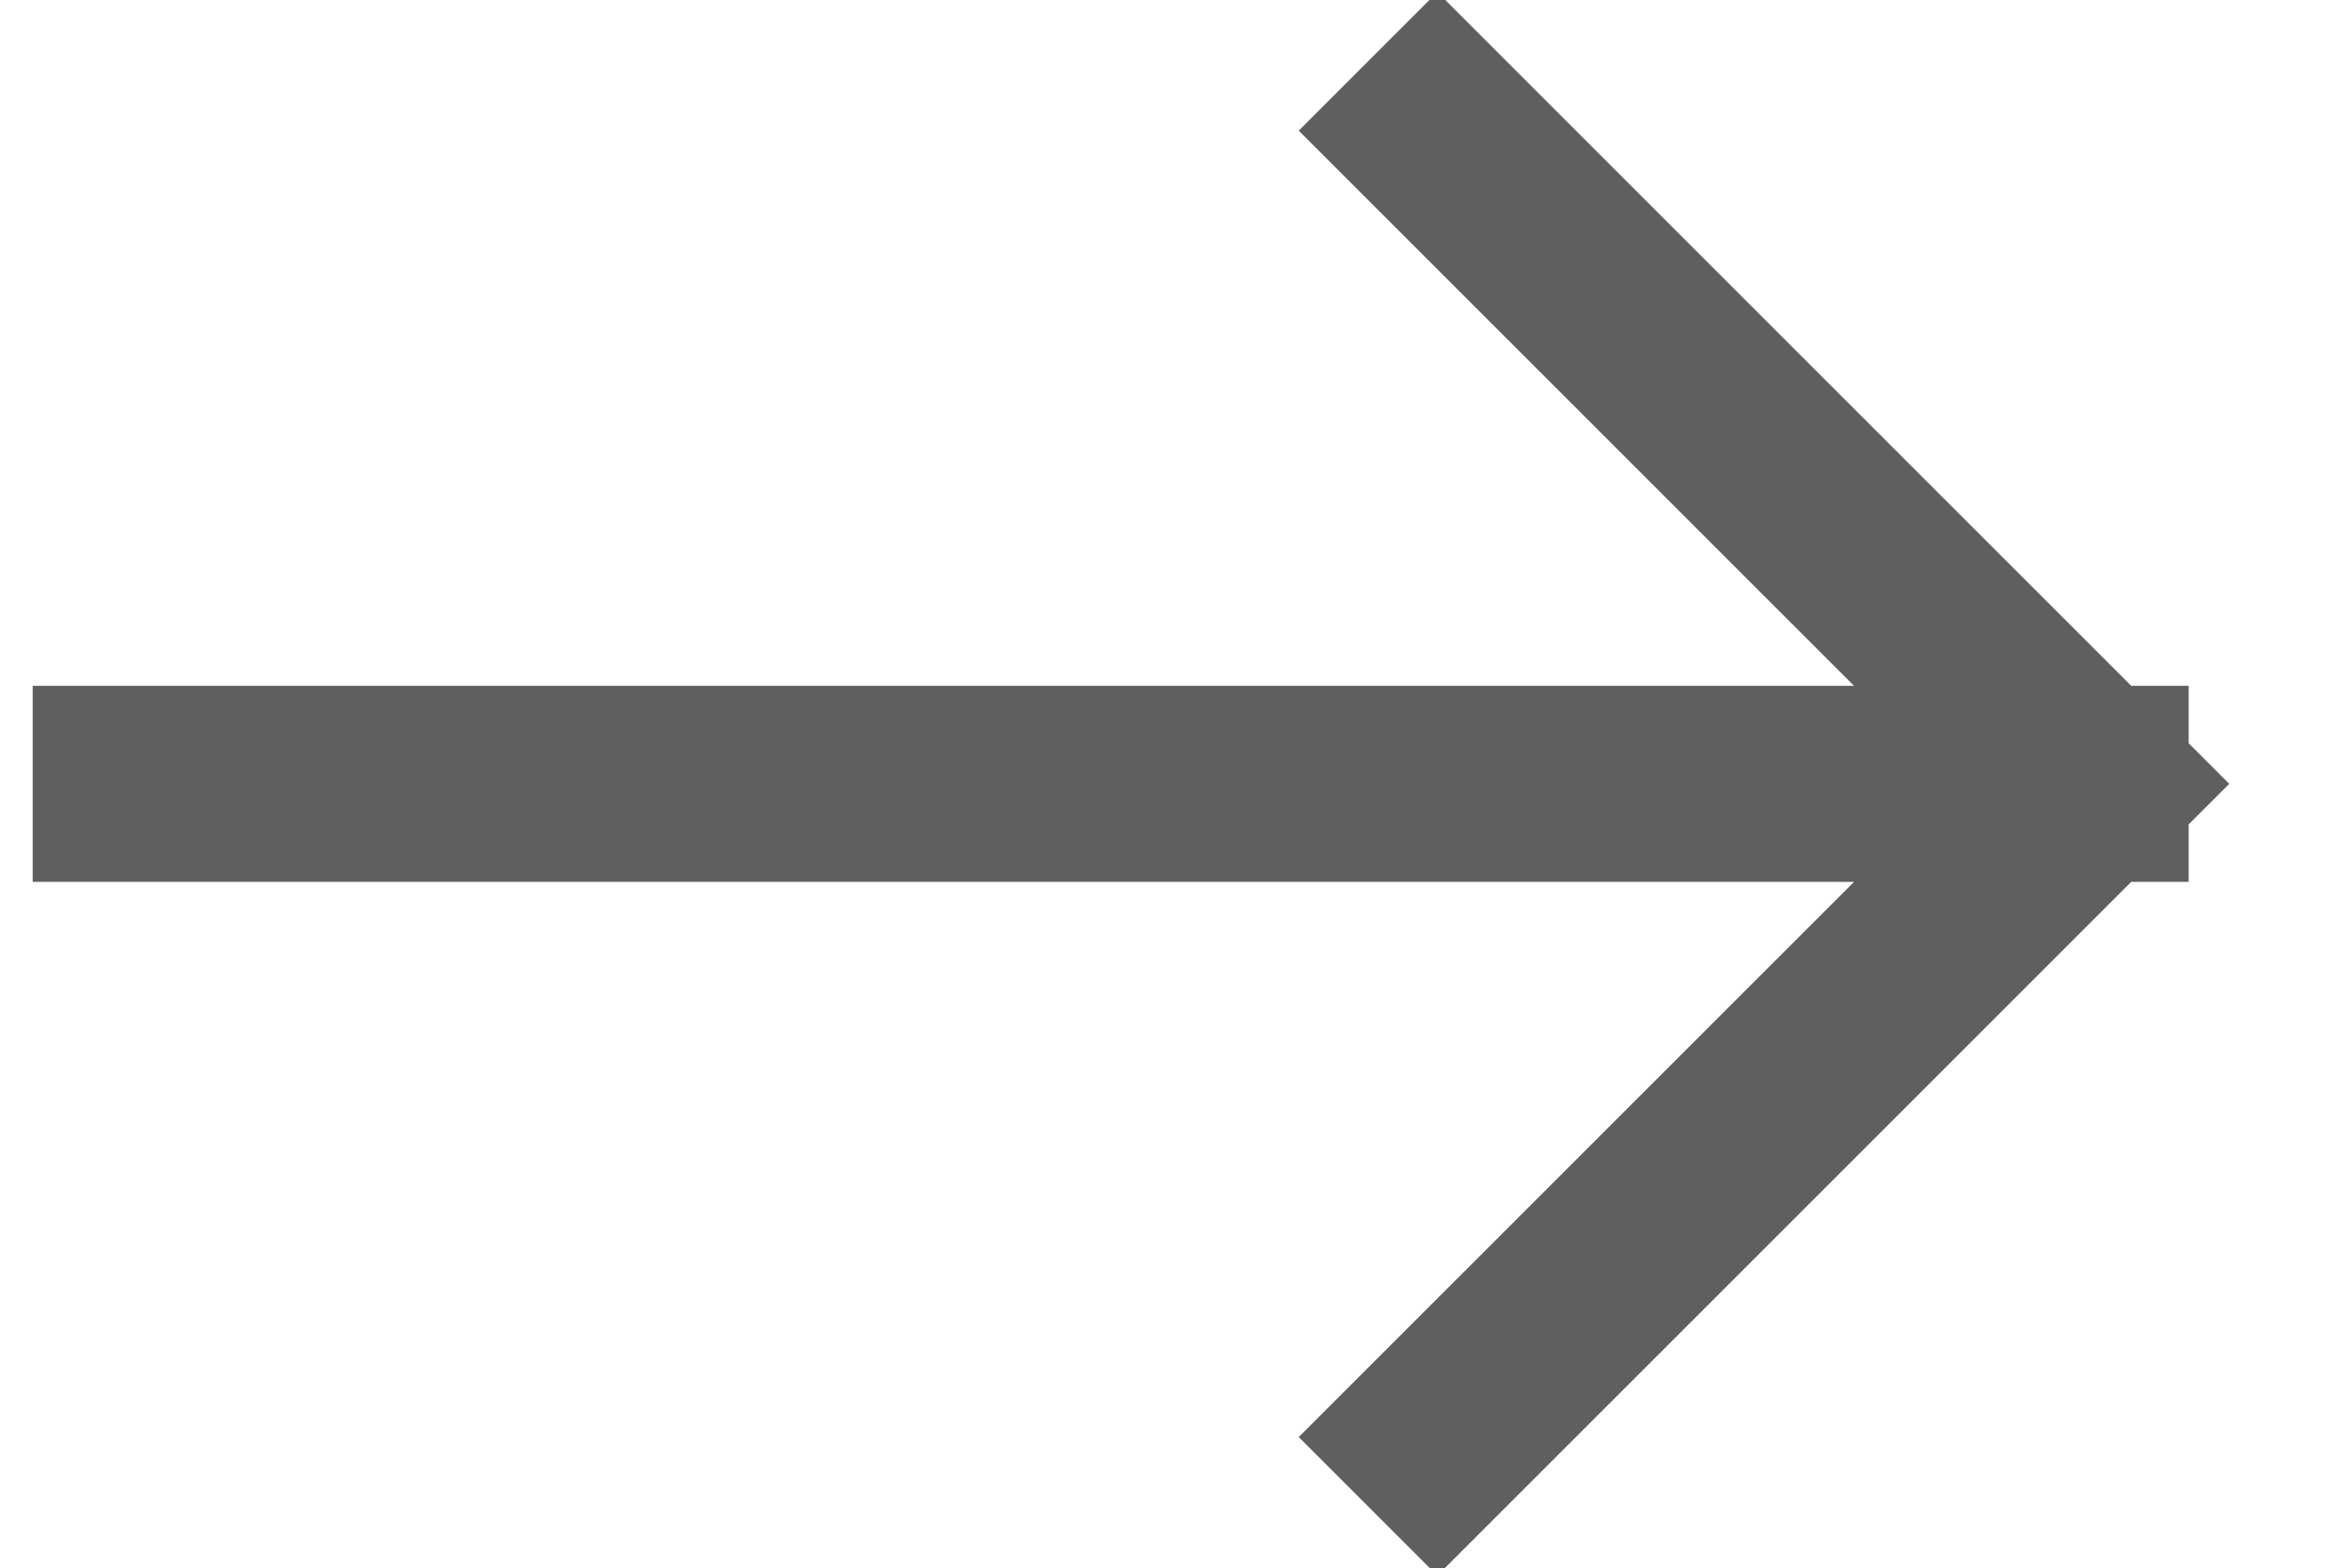
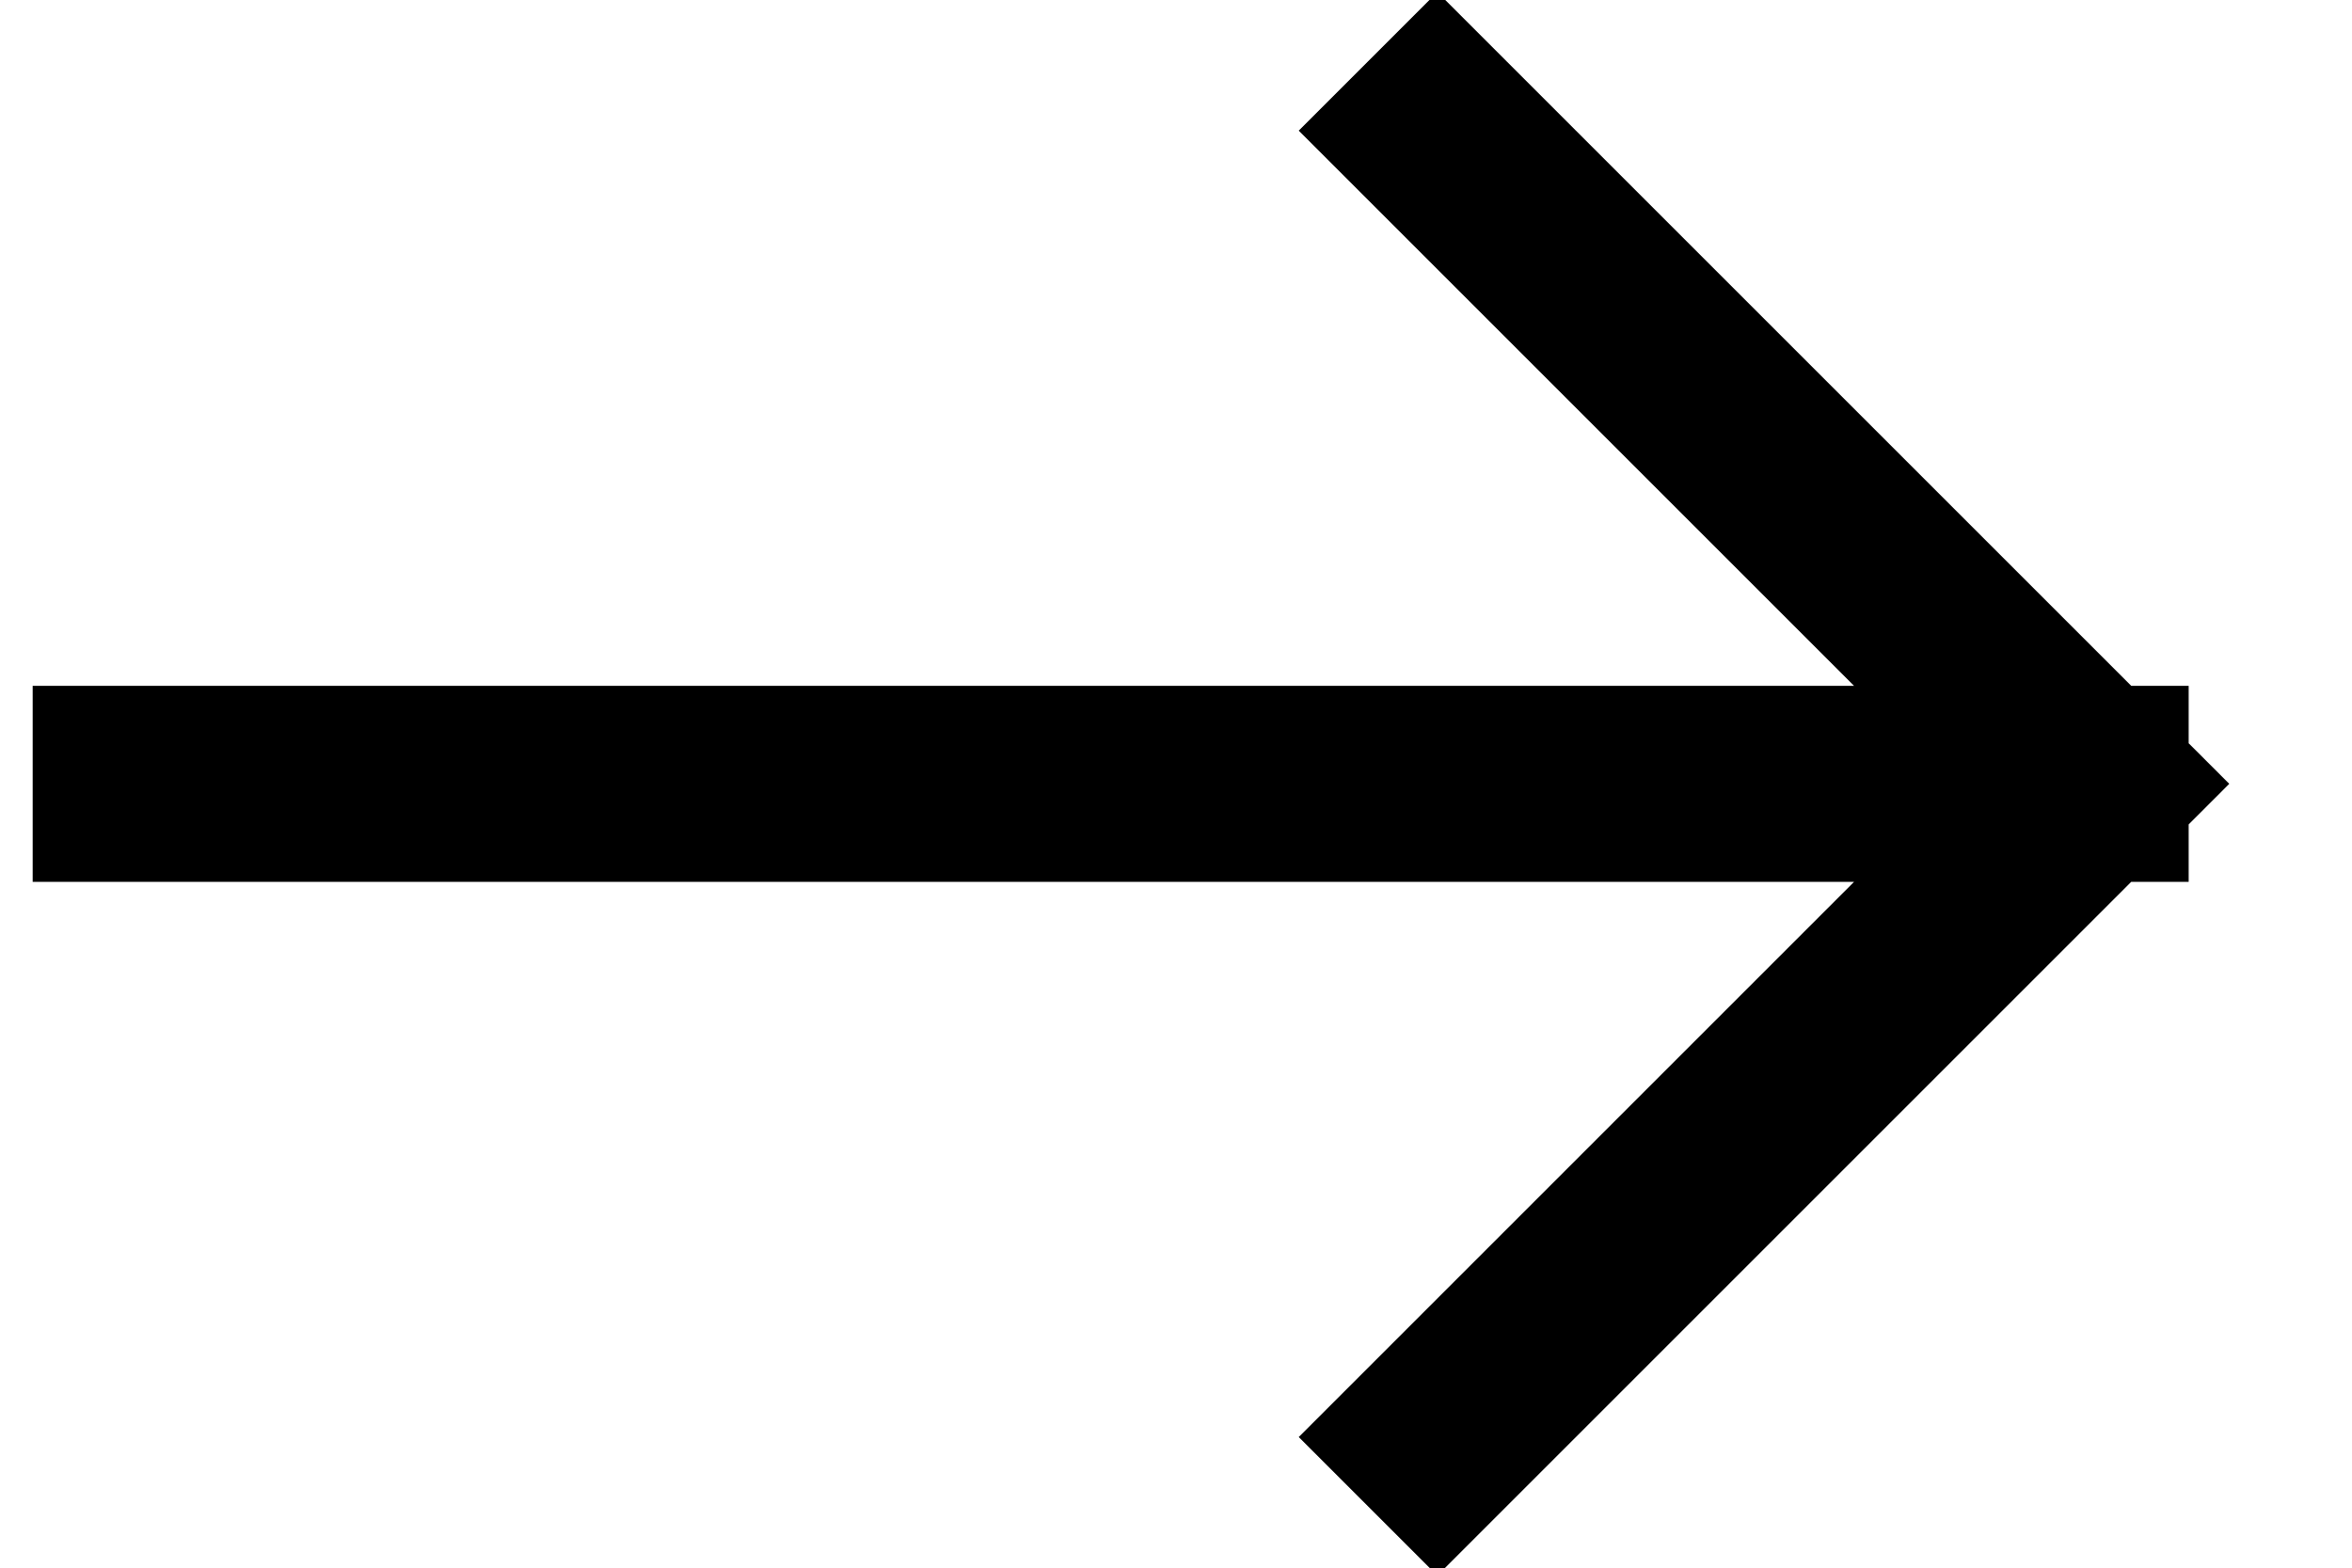
<svg xmlns="http://www.w3.org/2000/svg" width="18" height="12" viewBox="0 0 18 12" fill="none">
-   <path d="M1 6H16M11 1L16 6L11 11" stroke="#5F5F5F" stroke-width="1.5" stroke-linecap="square" stroke-linejoin="miter" />
+   <path d="M1 6H16M11 1L16 6L11 11" stroke="#000000" stroke-width="1.5" stroke-linecap="square" stroke-linejoin="miter" />
</svg>
